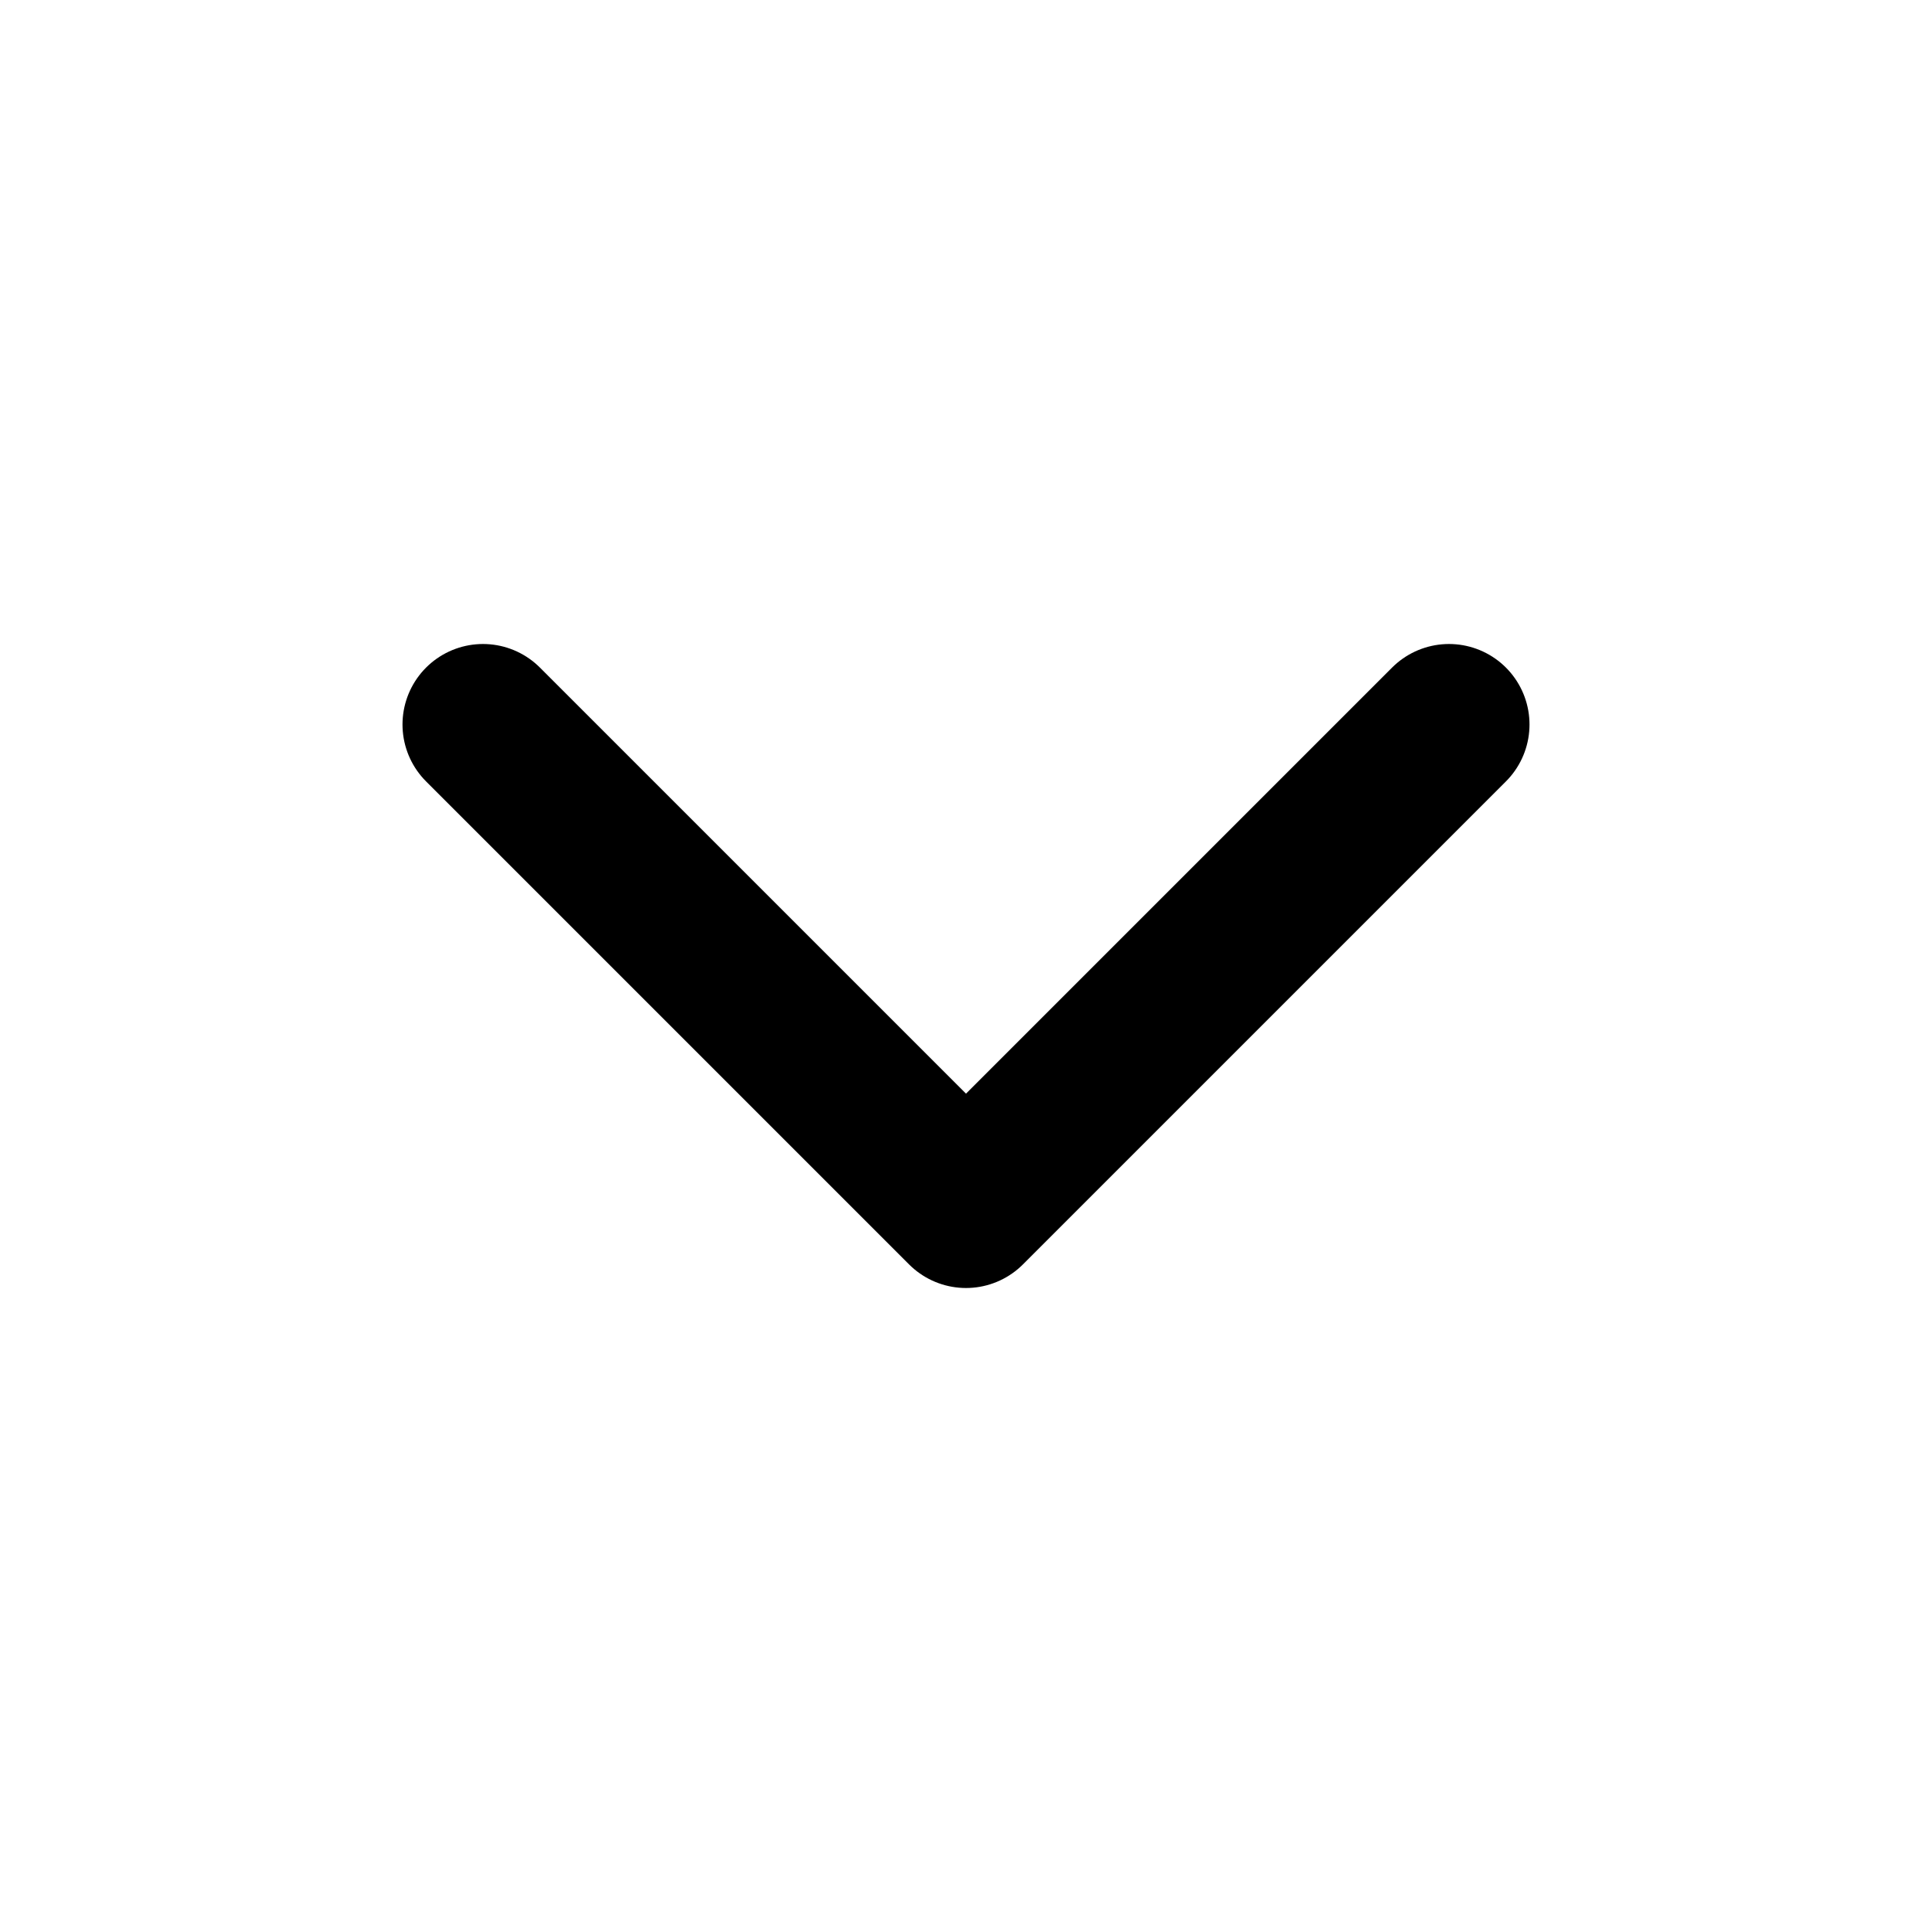
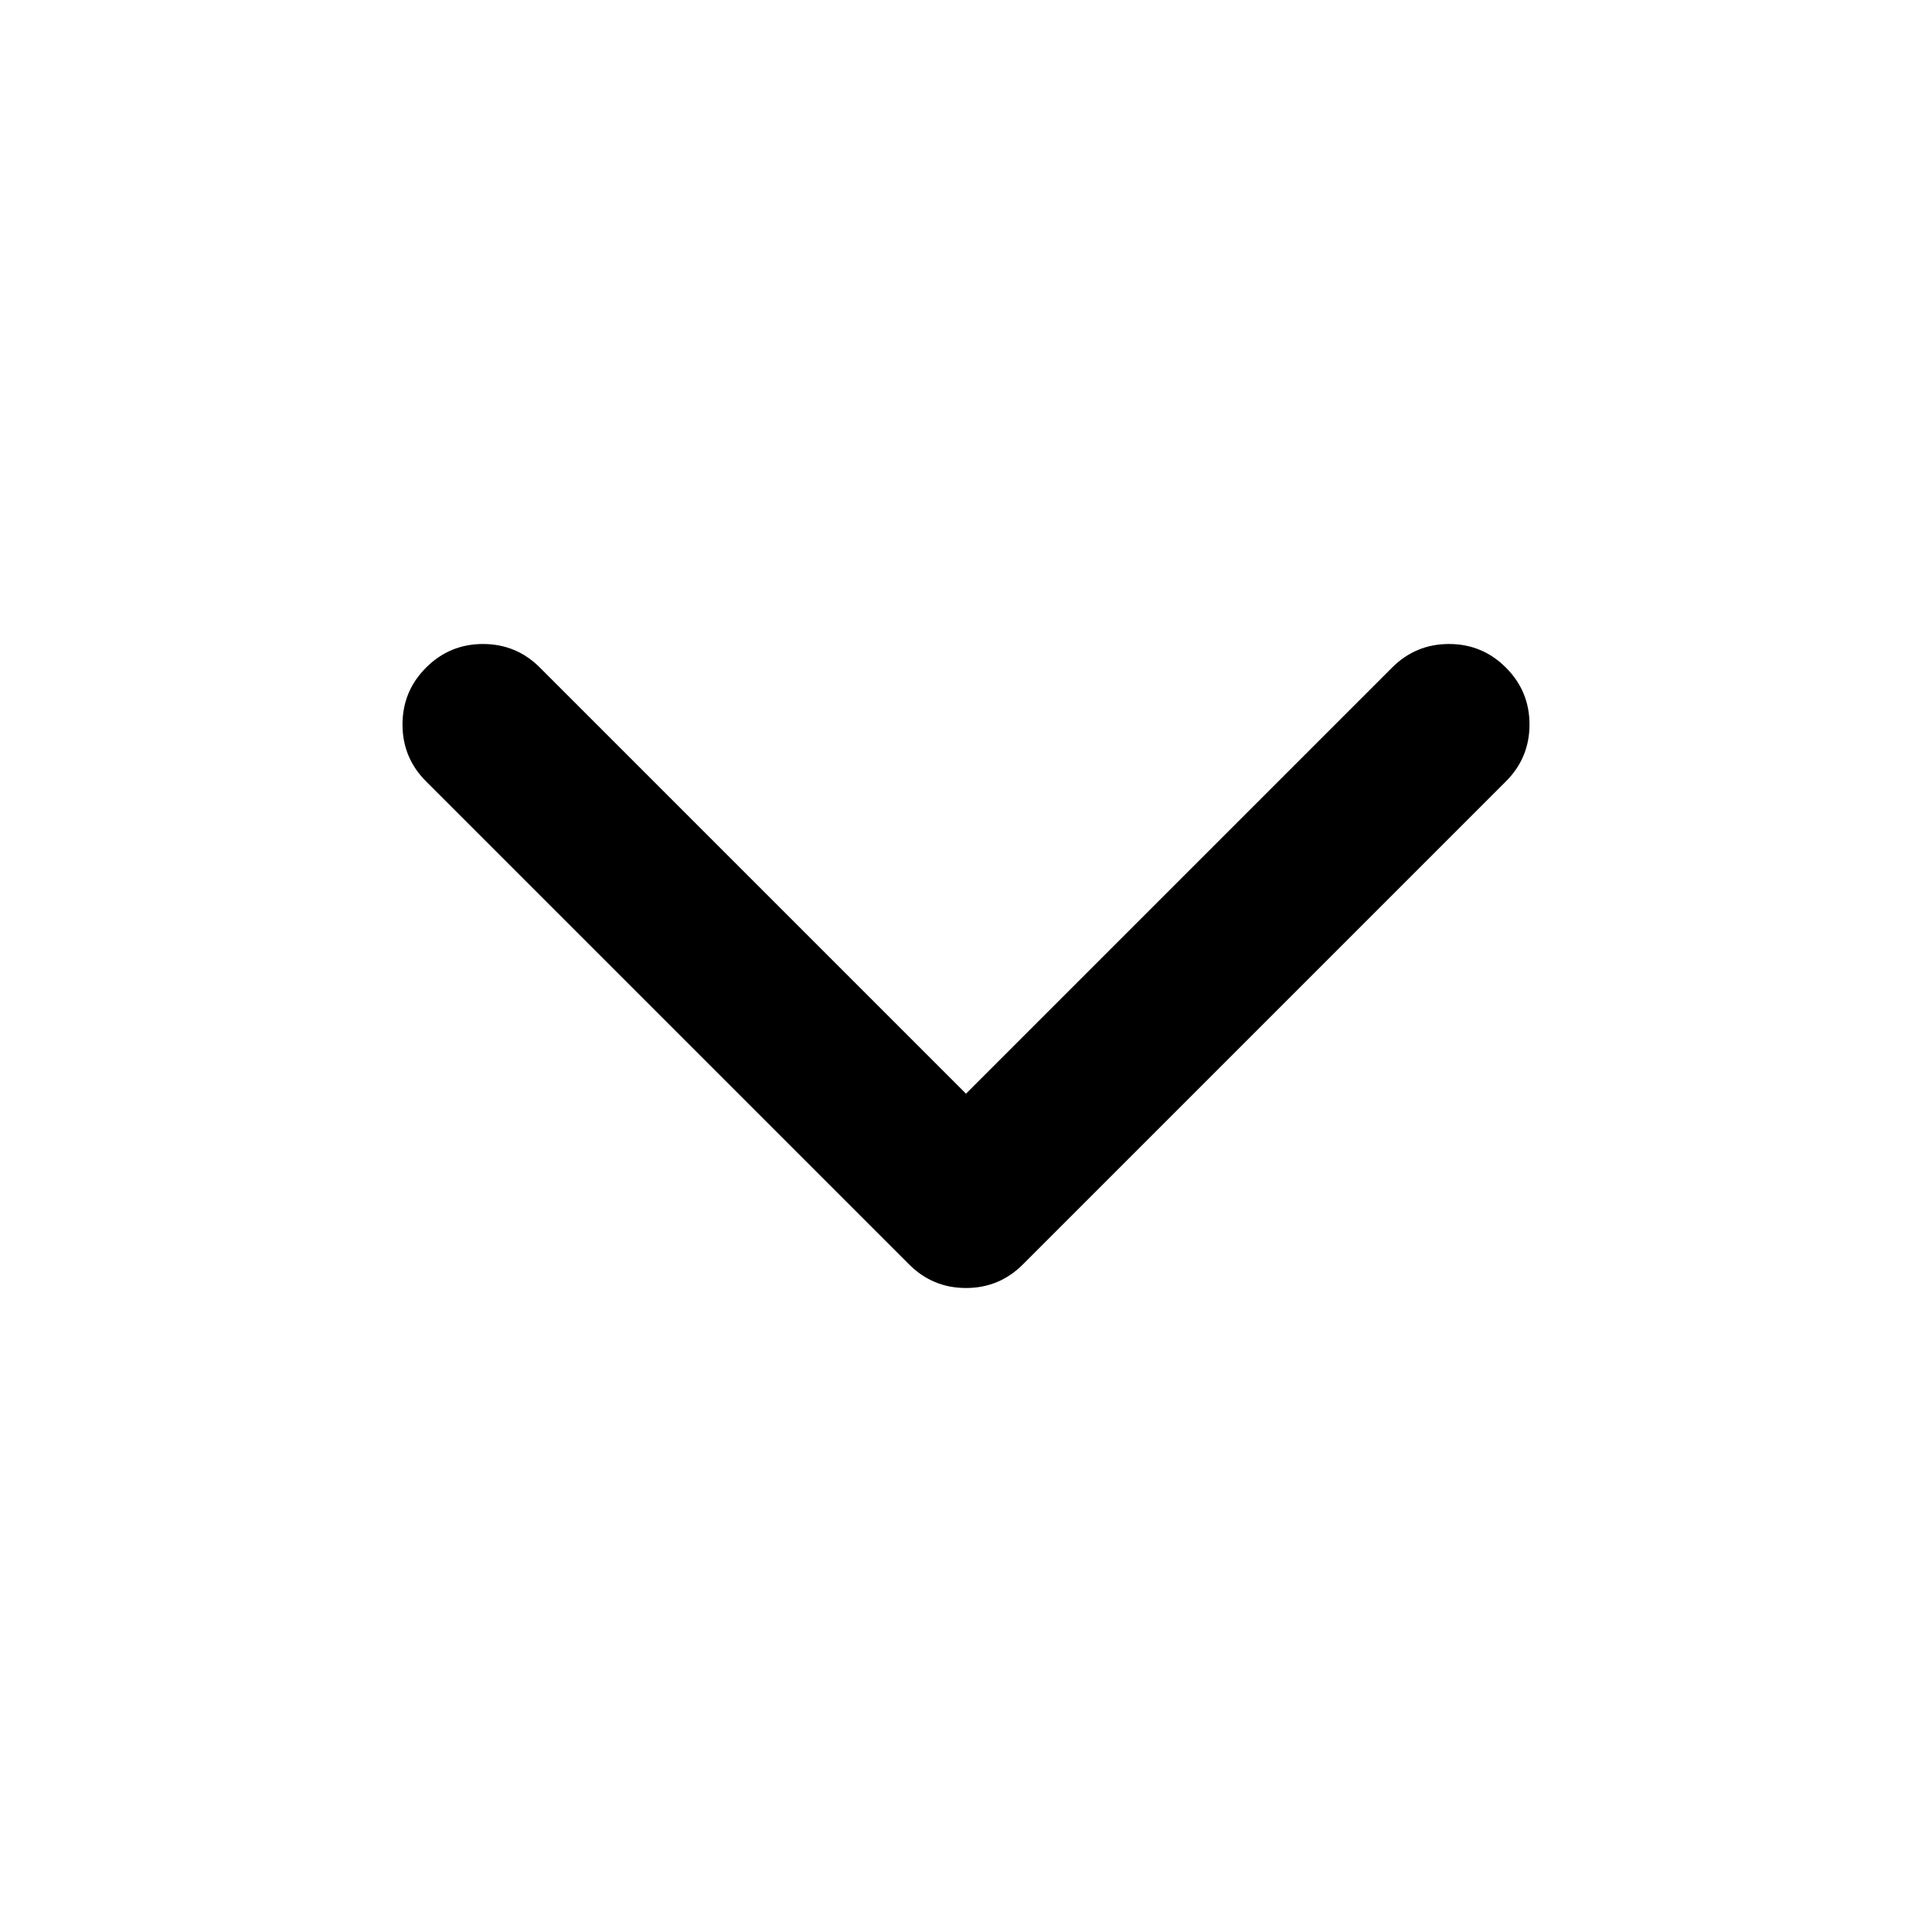
<svg xmlns="http://www.w3.org/2000/svg" width="24" height="24" viewBox="0 0 24 24">
-   <path d="M6 9 L12 15 L18 9" fill="none" stroke="#000" stroke-width="2" stroke-linecap="round" stroke-linejoin="round" />
+   <path fill="#000" d="M6.707 8.293 12 13.586 17.293 8.293Q17.586 8 18 8Q18.414 8 18.707 8.293Q19 8.586 19 9Q19 9.414 18.707 9.707L12.707 15.707Q12.414 16 12 16Q11.586 16 11.293 15.707L5.293 9.707Q5 9.414 5 9Q5 8.586 5.293 8.293Q5.586 8 6 8Q6.414 8 6.707 8.293Z" />
</svg>
